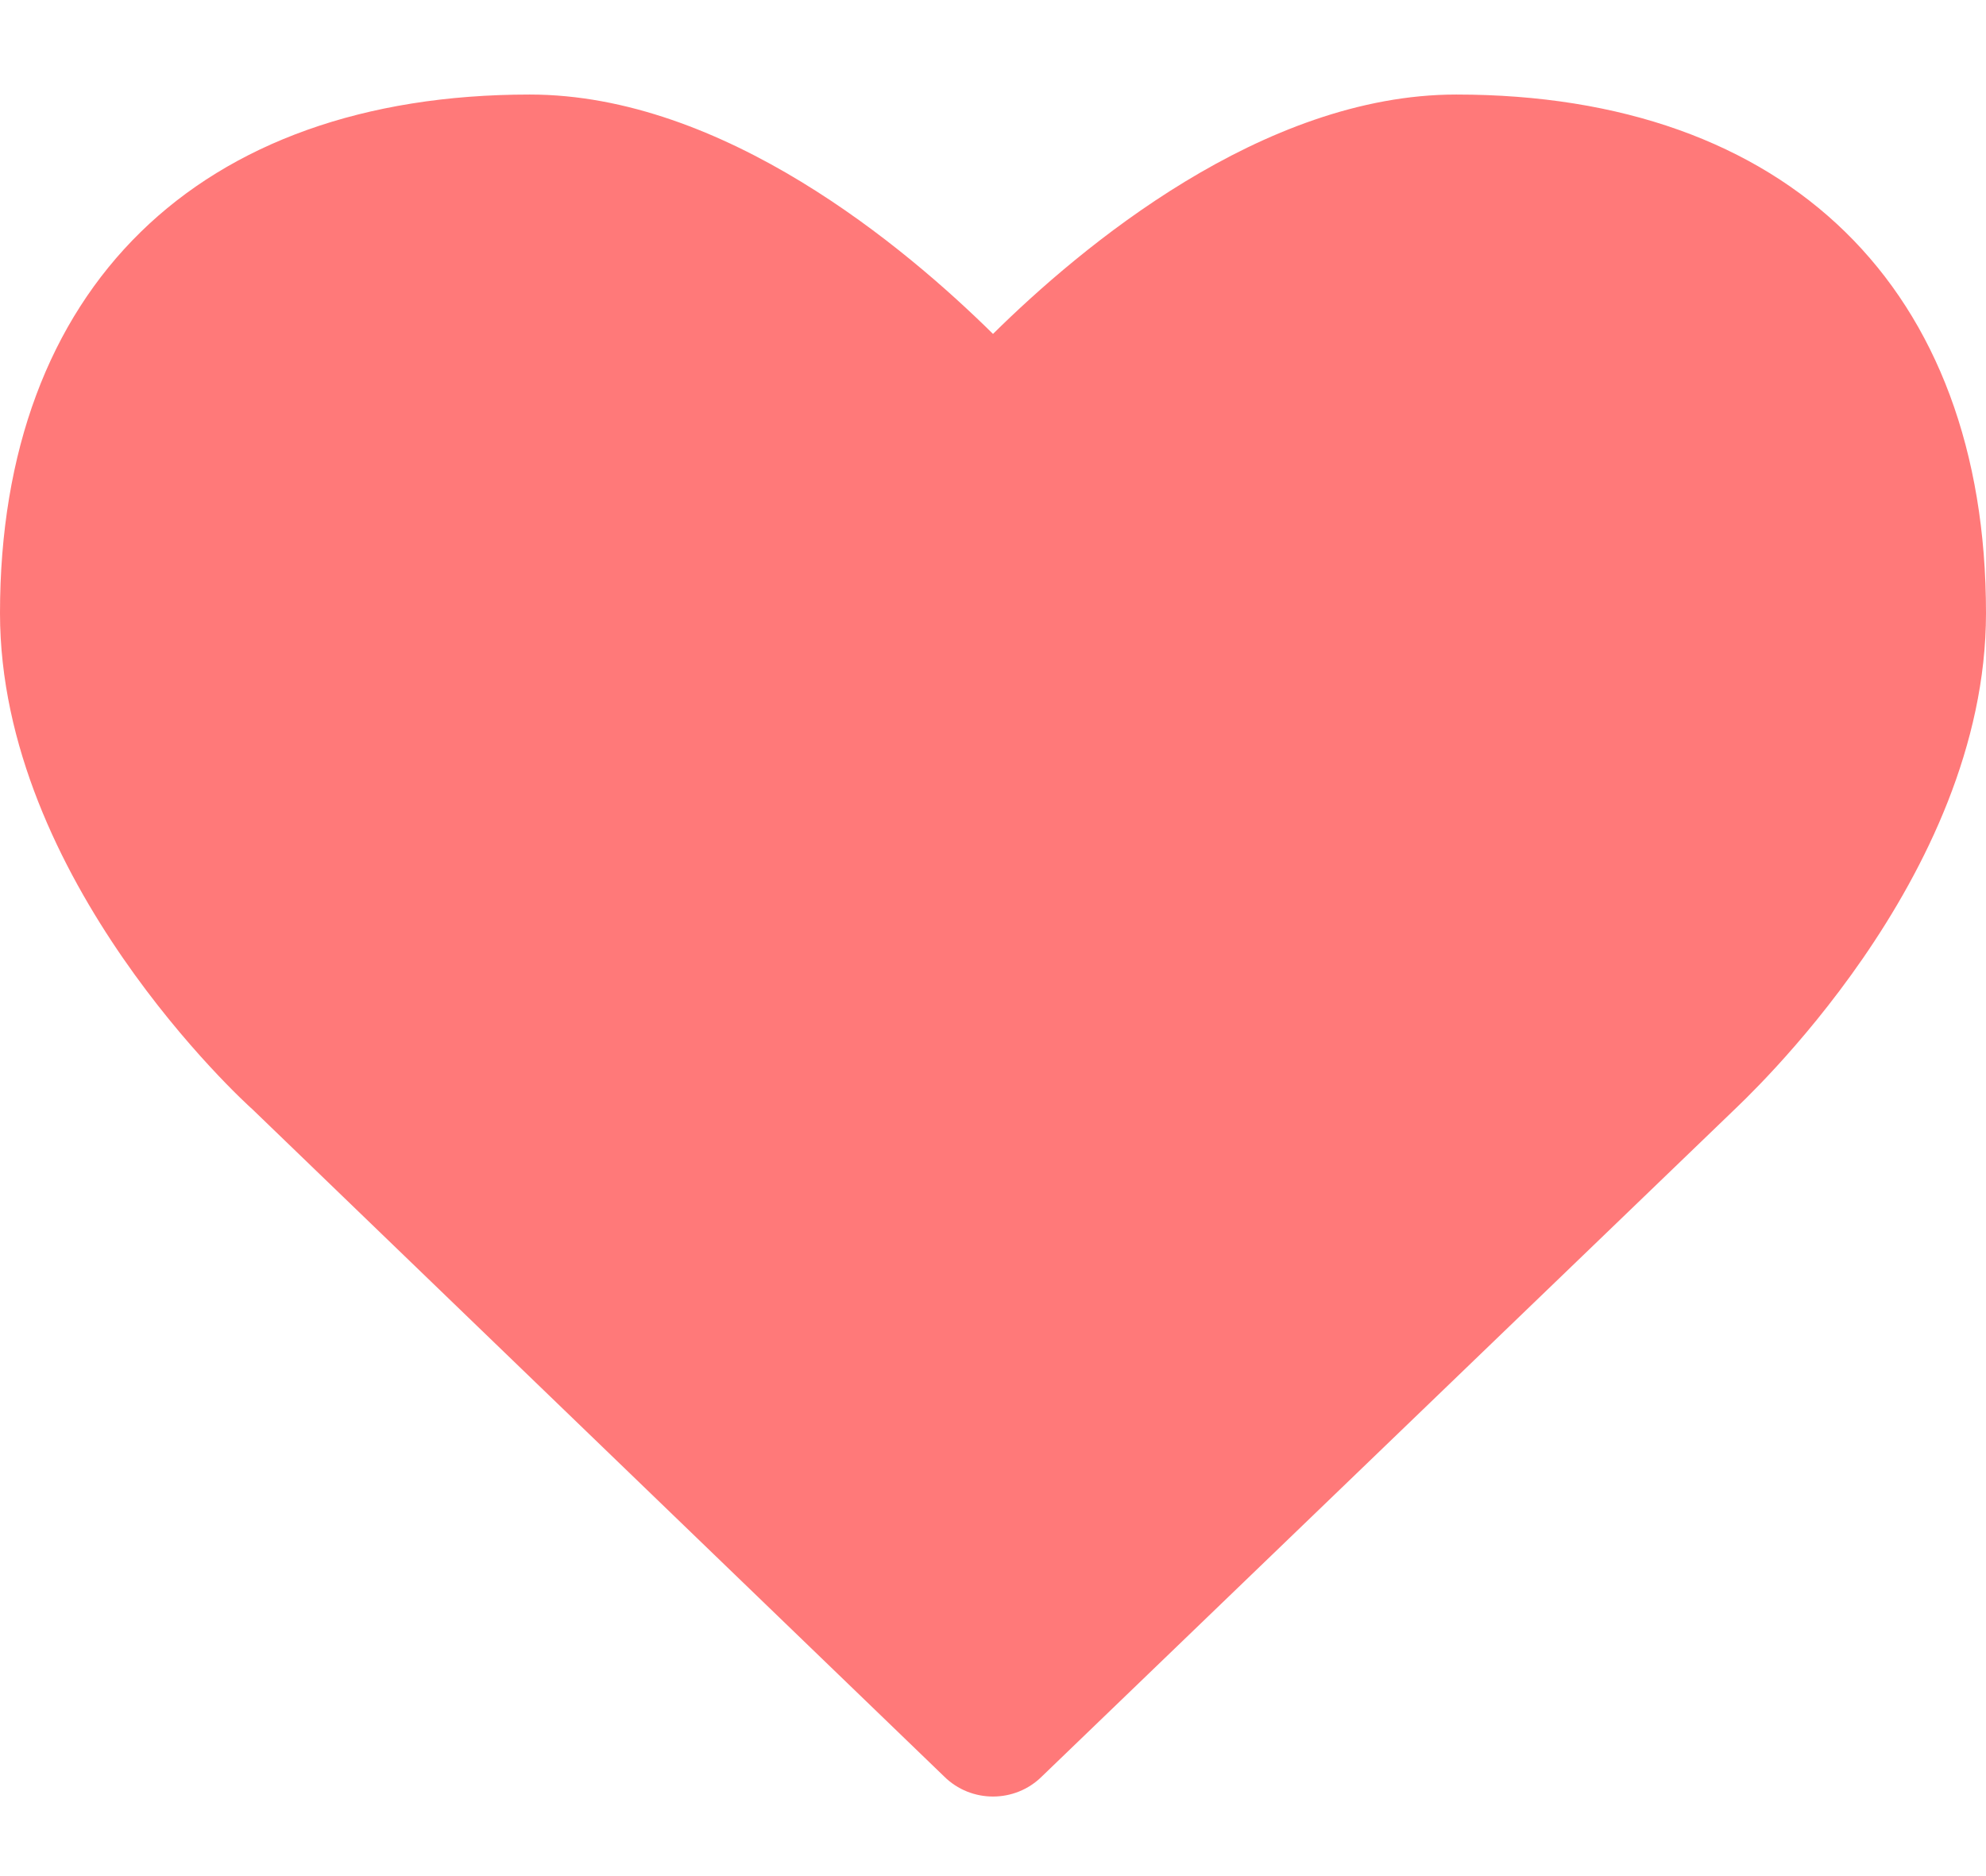
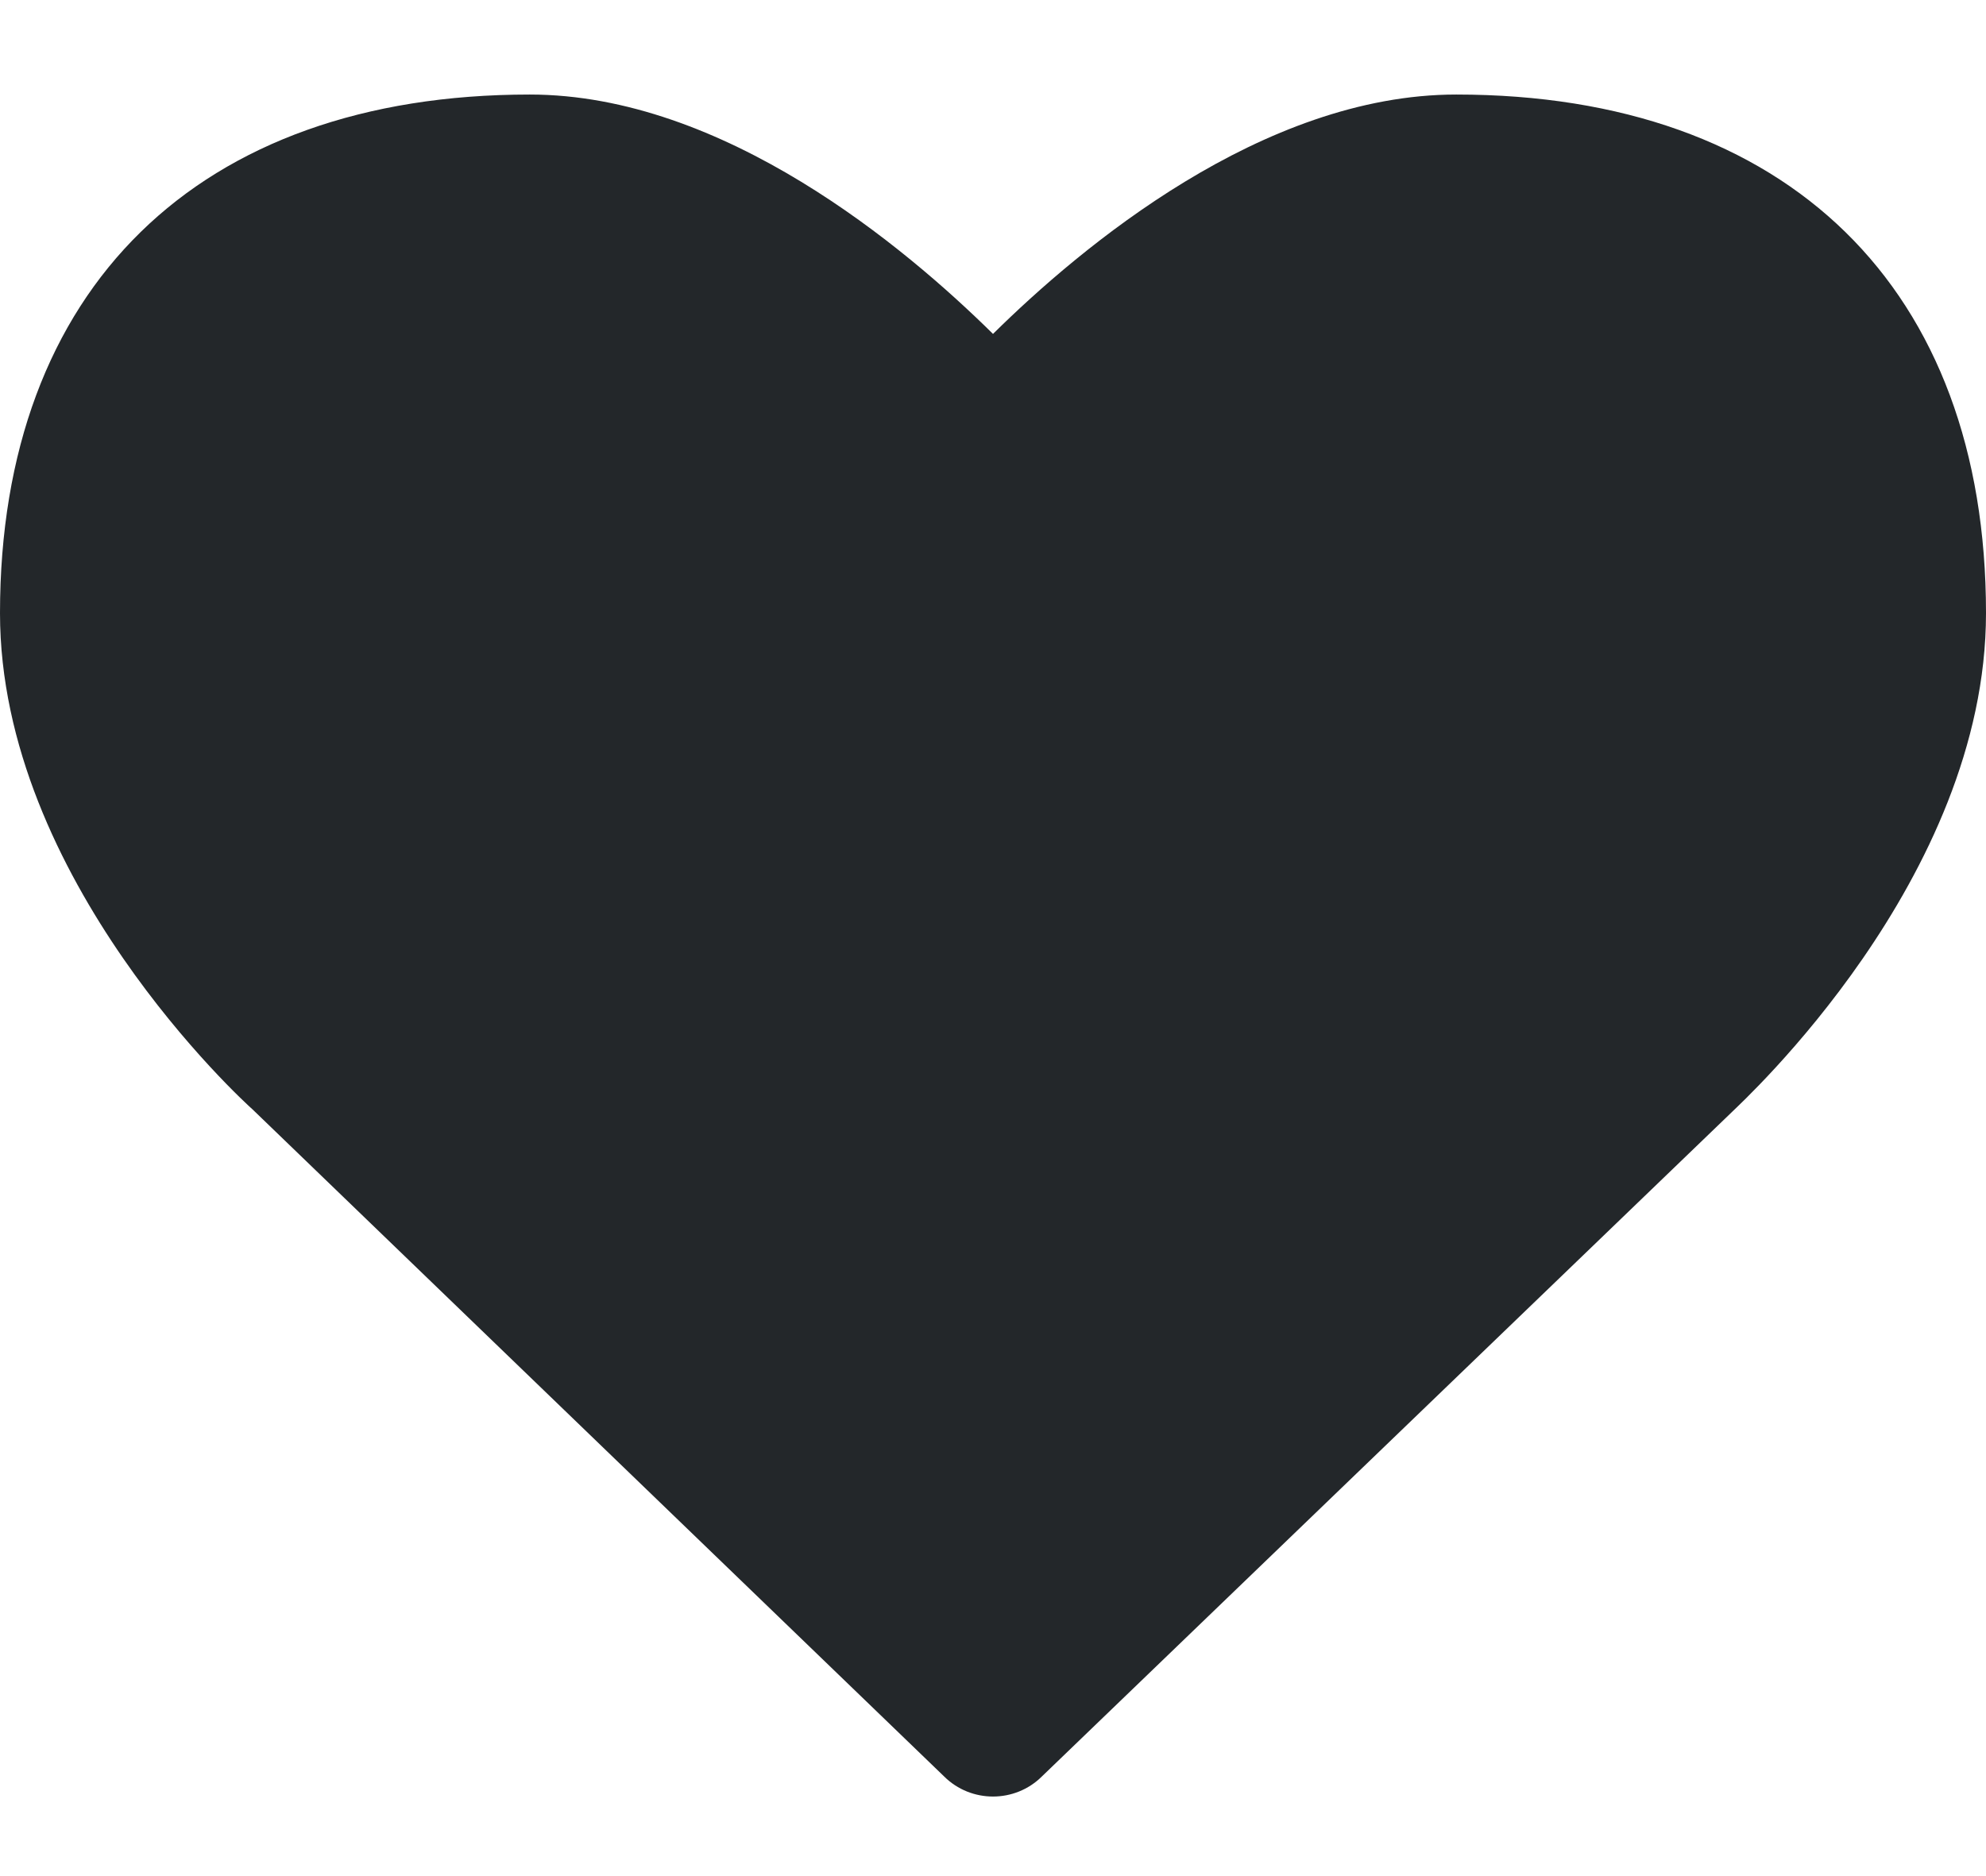
<svg xmlns="http://www.w3.org/2000/svg" width="18" height="17" viewBox="0 0 18 17" fill="none">
-   <path d="M9 16.286C9.161 16.286 9.321 16.225 9.442 16.105L15.7 10.078C15.79 9.988 18 7.969 18 5.558C18 2.615 16.202 0.857 13.199 0.857C11.441 0.857 9.794 2.243 9 3.027C8.206 2.243 6.559 0.857 4.801 0.857C1.798 0.857 0 2.615 0 5.558C0 7.969 2.21 9.988 2.29 10.058L8.558 16.105C8.679 16.225 8.839 16.286 9 16.286Z" fill="#FF7979" />
+   <path d="M9 16.286C9.161 16.286 9.321 16.225 9.442 16.105L15.7 10.078C15.79 9.988 18 7.969 18 5.558C18 2.615 16.202 0.857 13.199 0.857C11.441 0.857 9.794 2.243 9 3.027C8.206 2.243 6.559 0.857 4.801 0.857C1.798 0.857 0 2.615 0 5.558C0 7.969 2.21 9.988 2.29 10.058L8.558 16.105C8.679 16.225 8.839 16.286 9 16.286Z" fill="#23272A" />
</svg>
